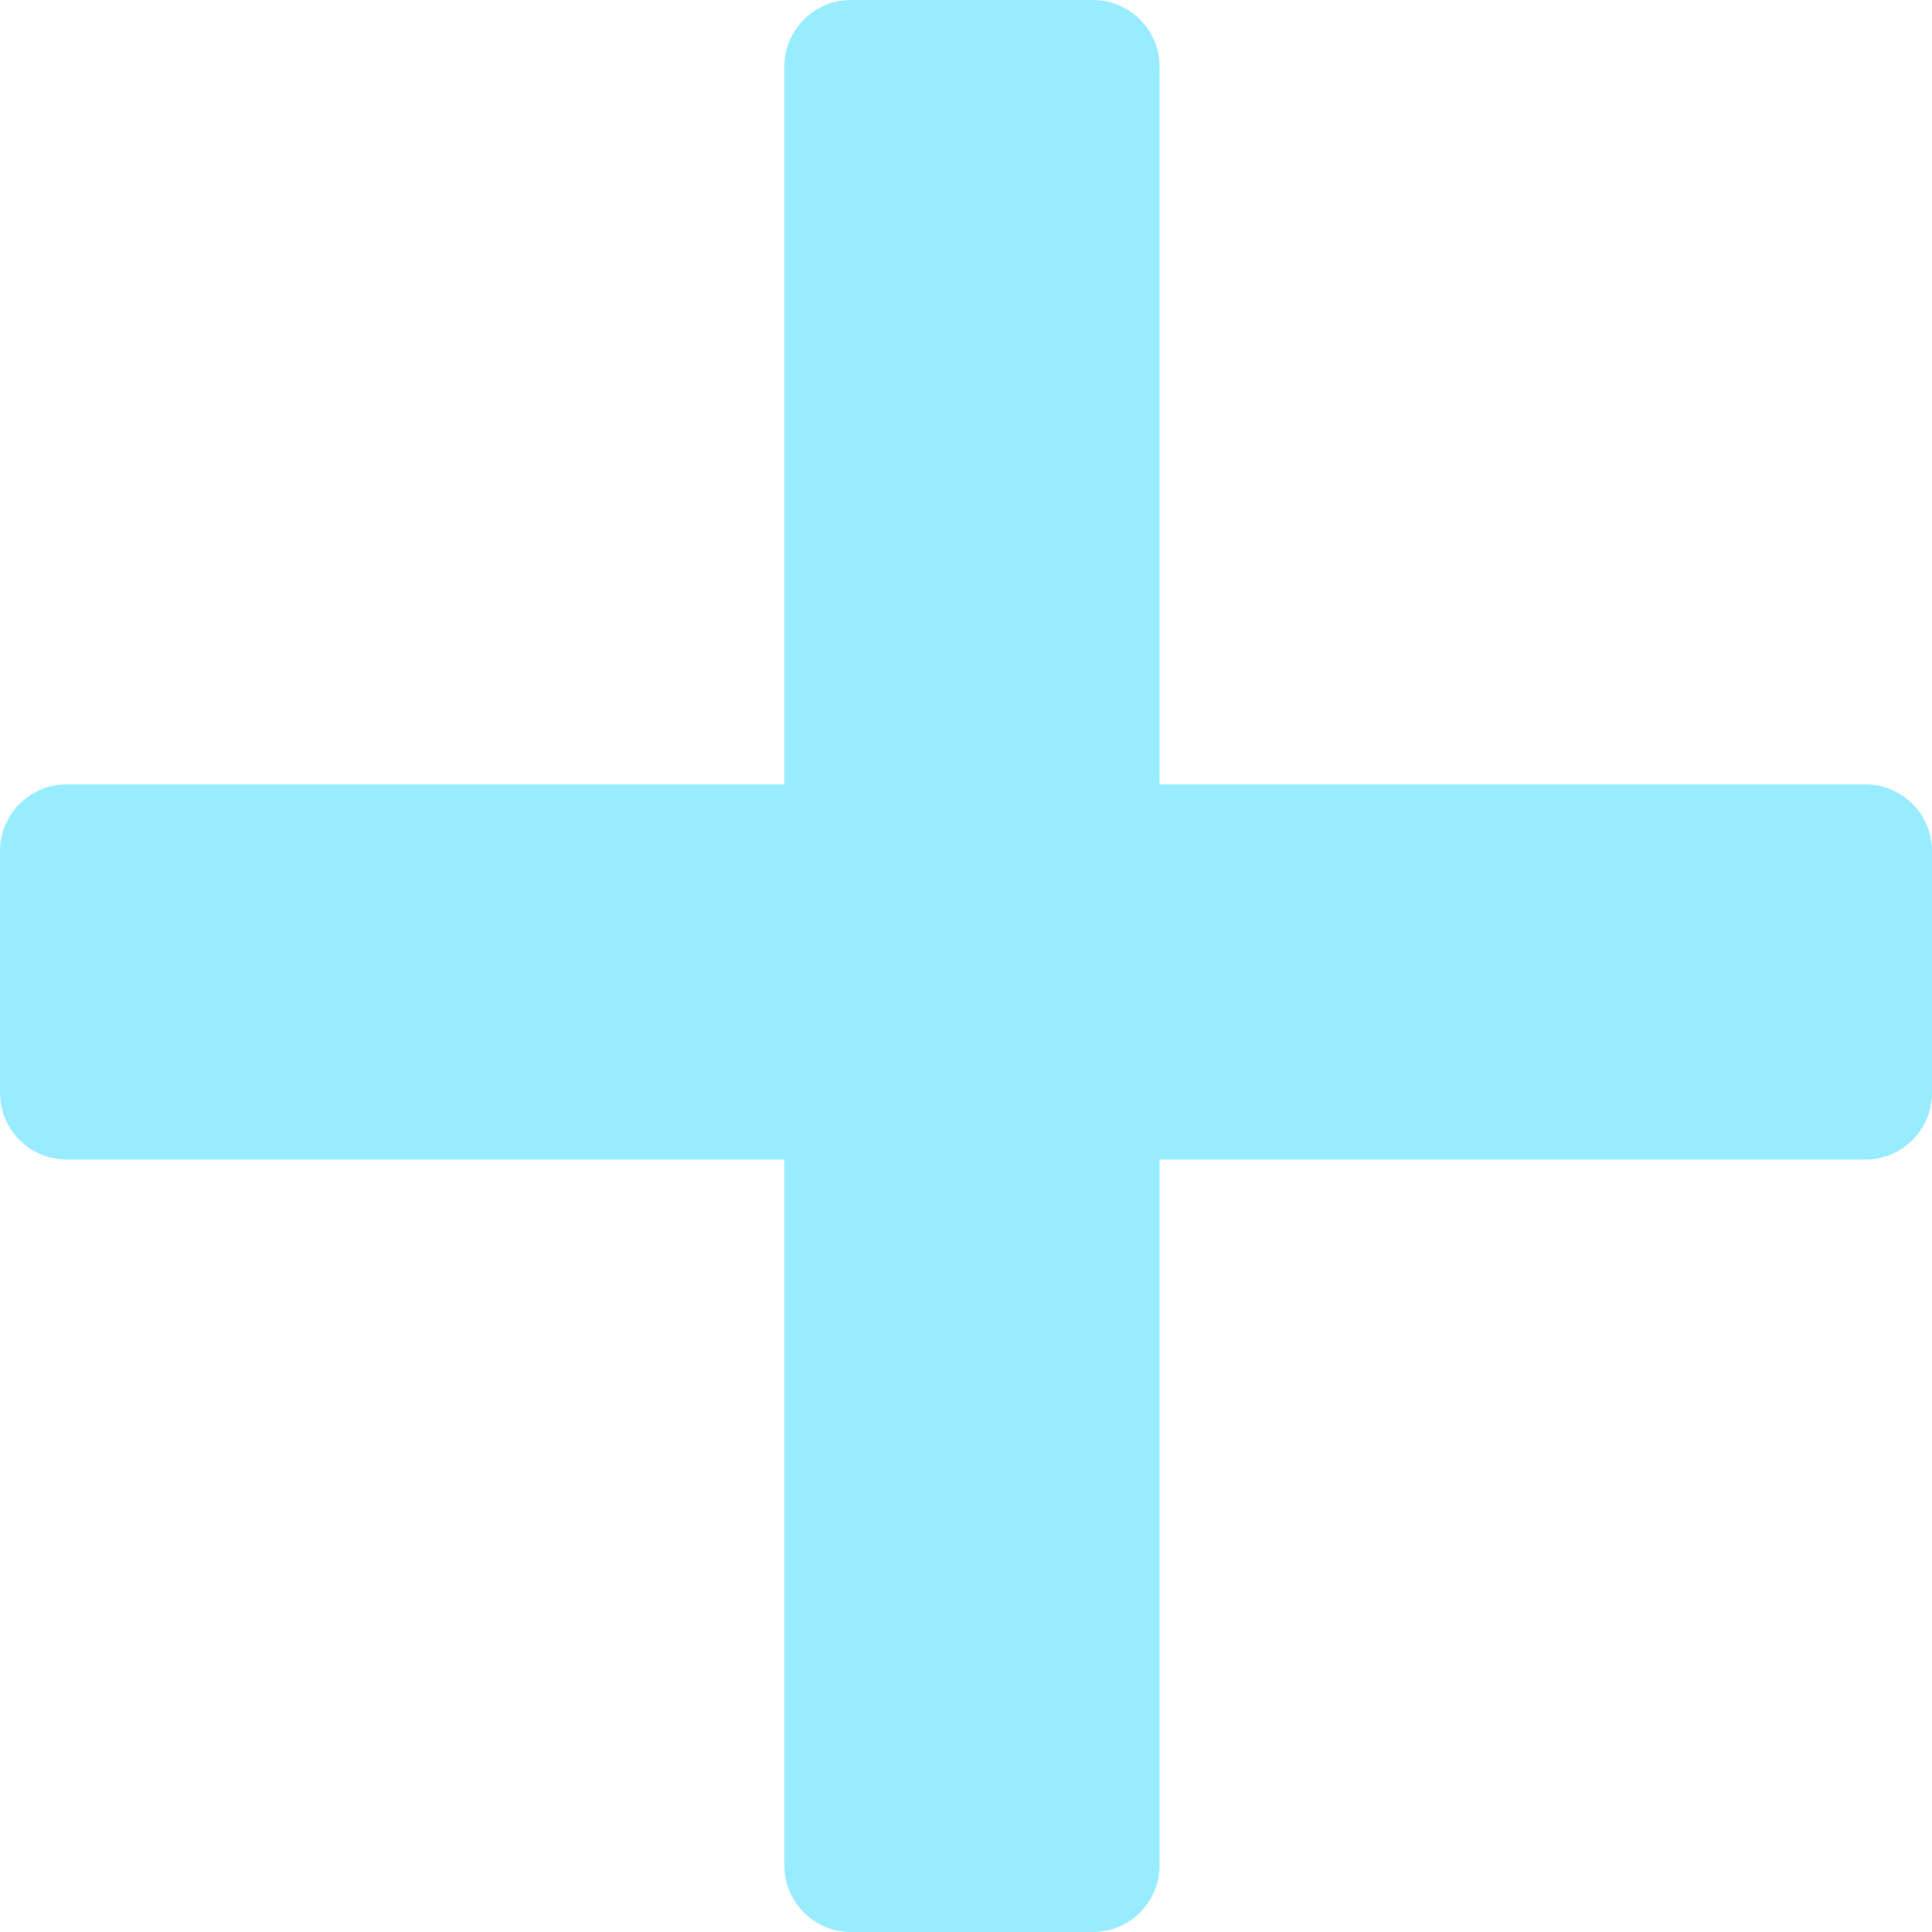
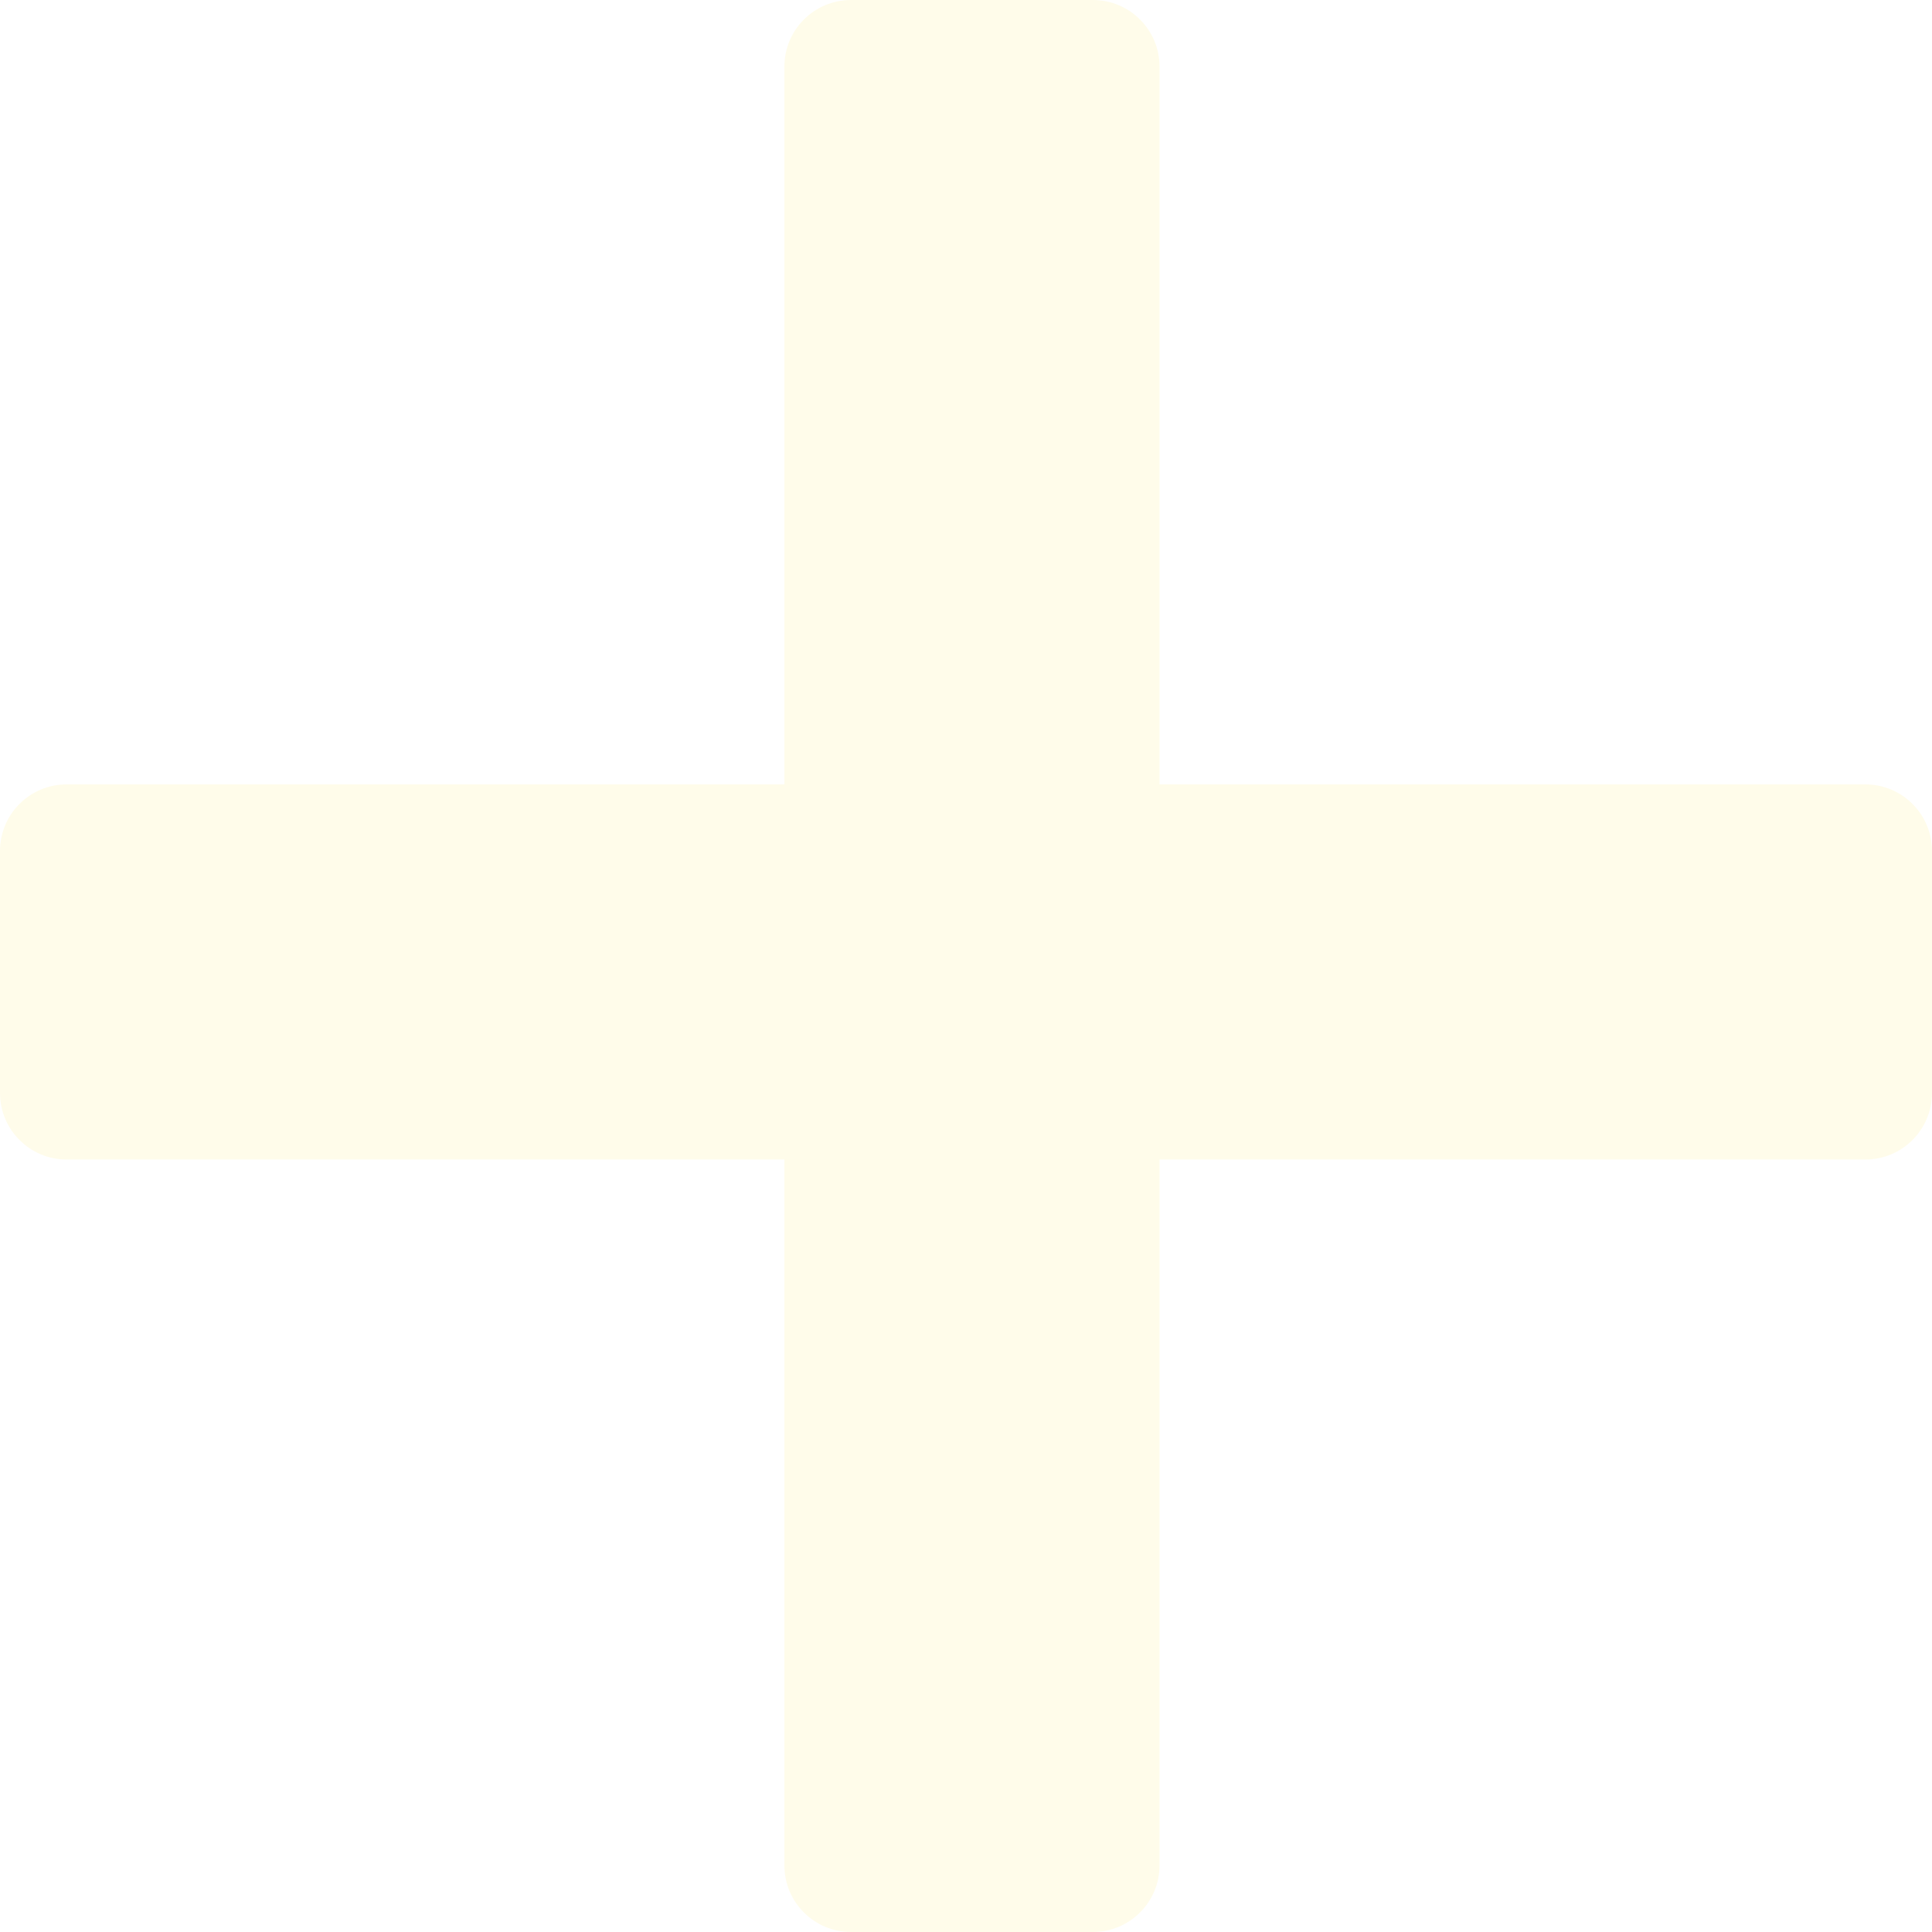
<svg xmlns="http://www.w3.org/2000/svg" width="29" height="29" viewBox="0 0 29 29" fill="none">
-   <path fill-rule="evenodd" clip-rule="evenodd" d="M12.774 0C12.222 0 11.774 0.448 11.774 1V11.774H1C0.448 11.774 0 12.222 0 12.774V16.405C0 16.957 0.448 17.405 1 17.405H11.774V28C11.774 28.552 12.222 29 12.774 29H16.405C16.957 29 17.405 28.552 17.405 28V17.405H28C28.552 17.405 29 16.957 29 16.405V12.774C29 12.222 28.552 11.774 28 11.774H17.405V1C17.405 0.448 16.957 0 16.405 0H12.774Z" fill="#97ECFF" />
+   <path fill-rule="evenodd" clip-rule="evenodd" d="M12.774 0C12.222 0 11.774 0.448 11.774 1V11.774H1C0.448 11.774 0 12.222 0 12.774V16.405C0 16.957 0.448 17.405 1 17.405H11.774V28C11.774 28.552 12.222 29 12.774 29H16.405C16.957 29 17.405 28.552 17.405 28V17.405H28C28.552 17.405 29 16.957 29 16.405V12.774C29 12.222 28.552 11.774 28 11.774H17.405V1C17.405 0.448 16.957 0 16.405 0H12.774Z" fill="#FFFCEA" />
</svg>
